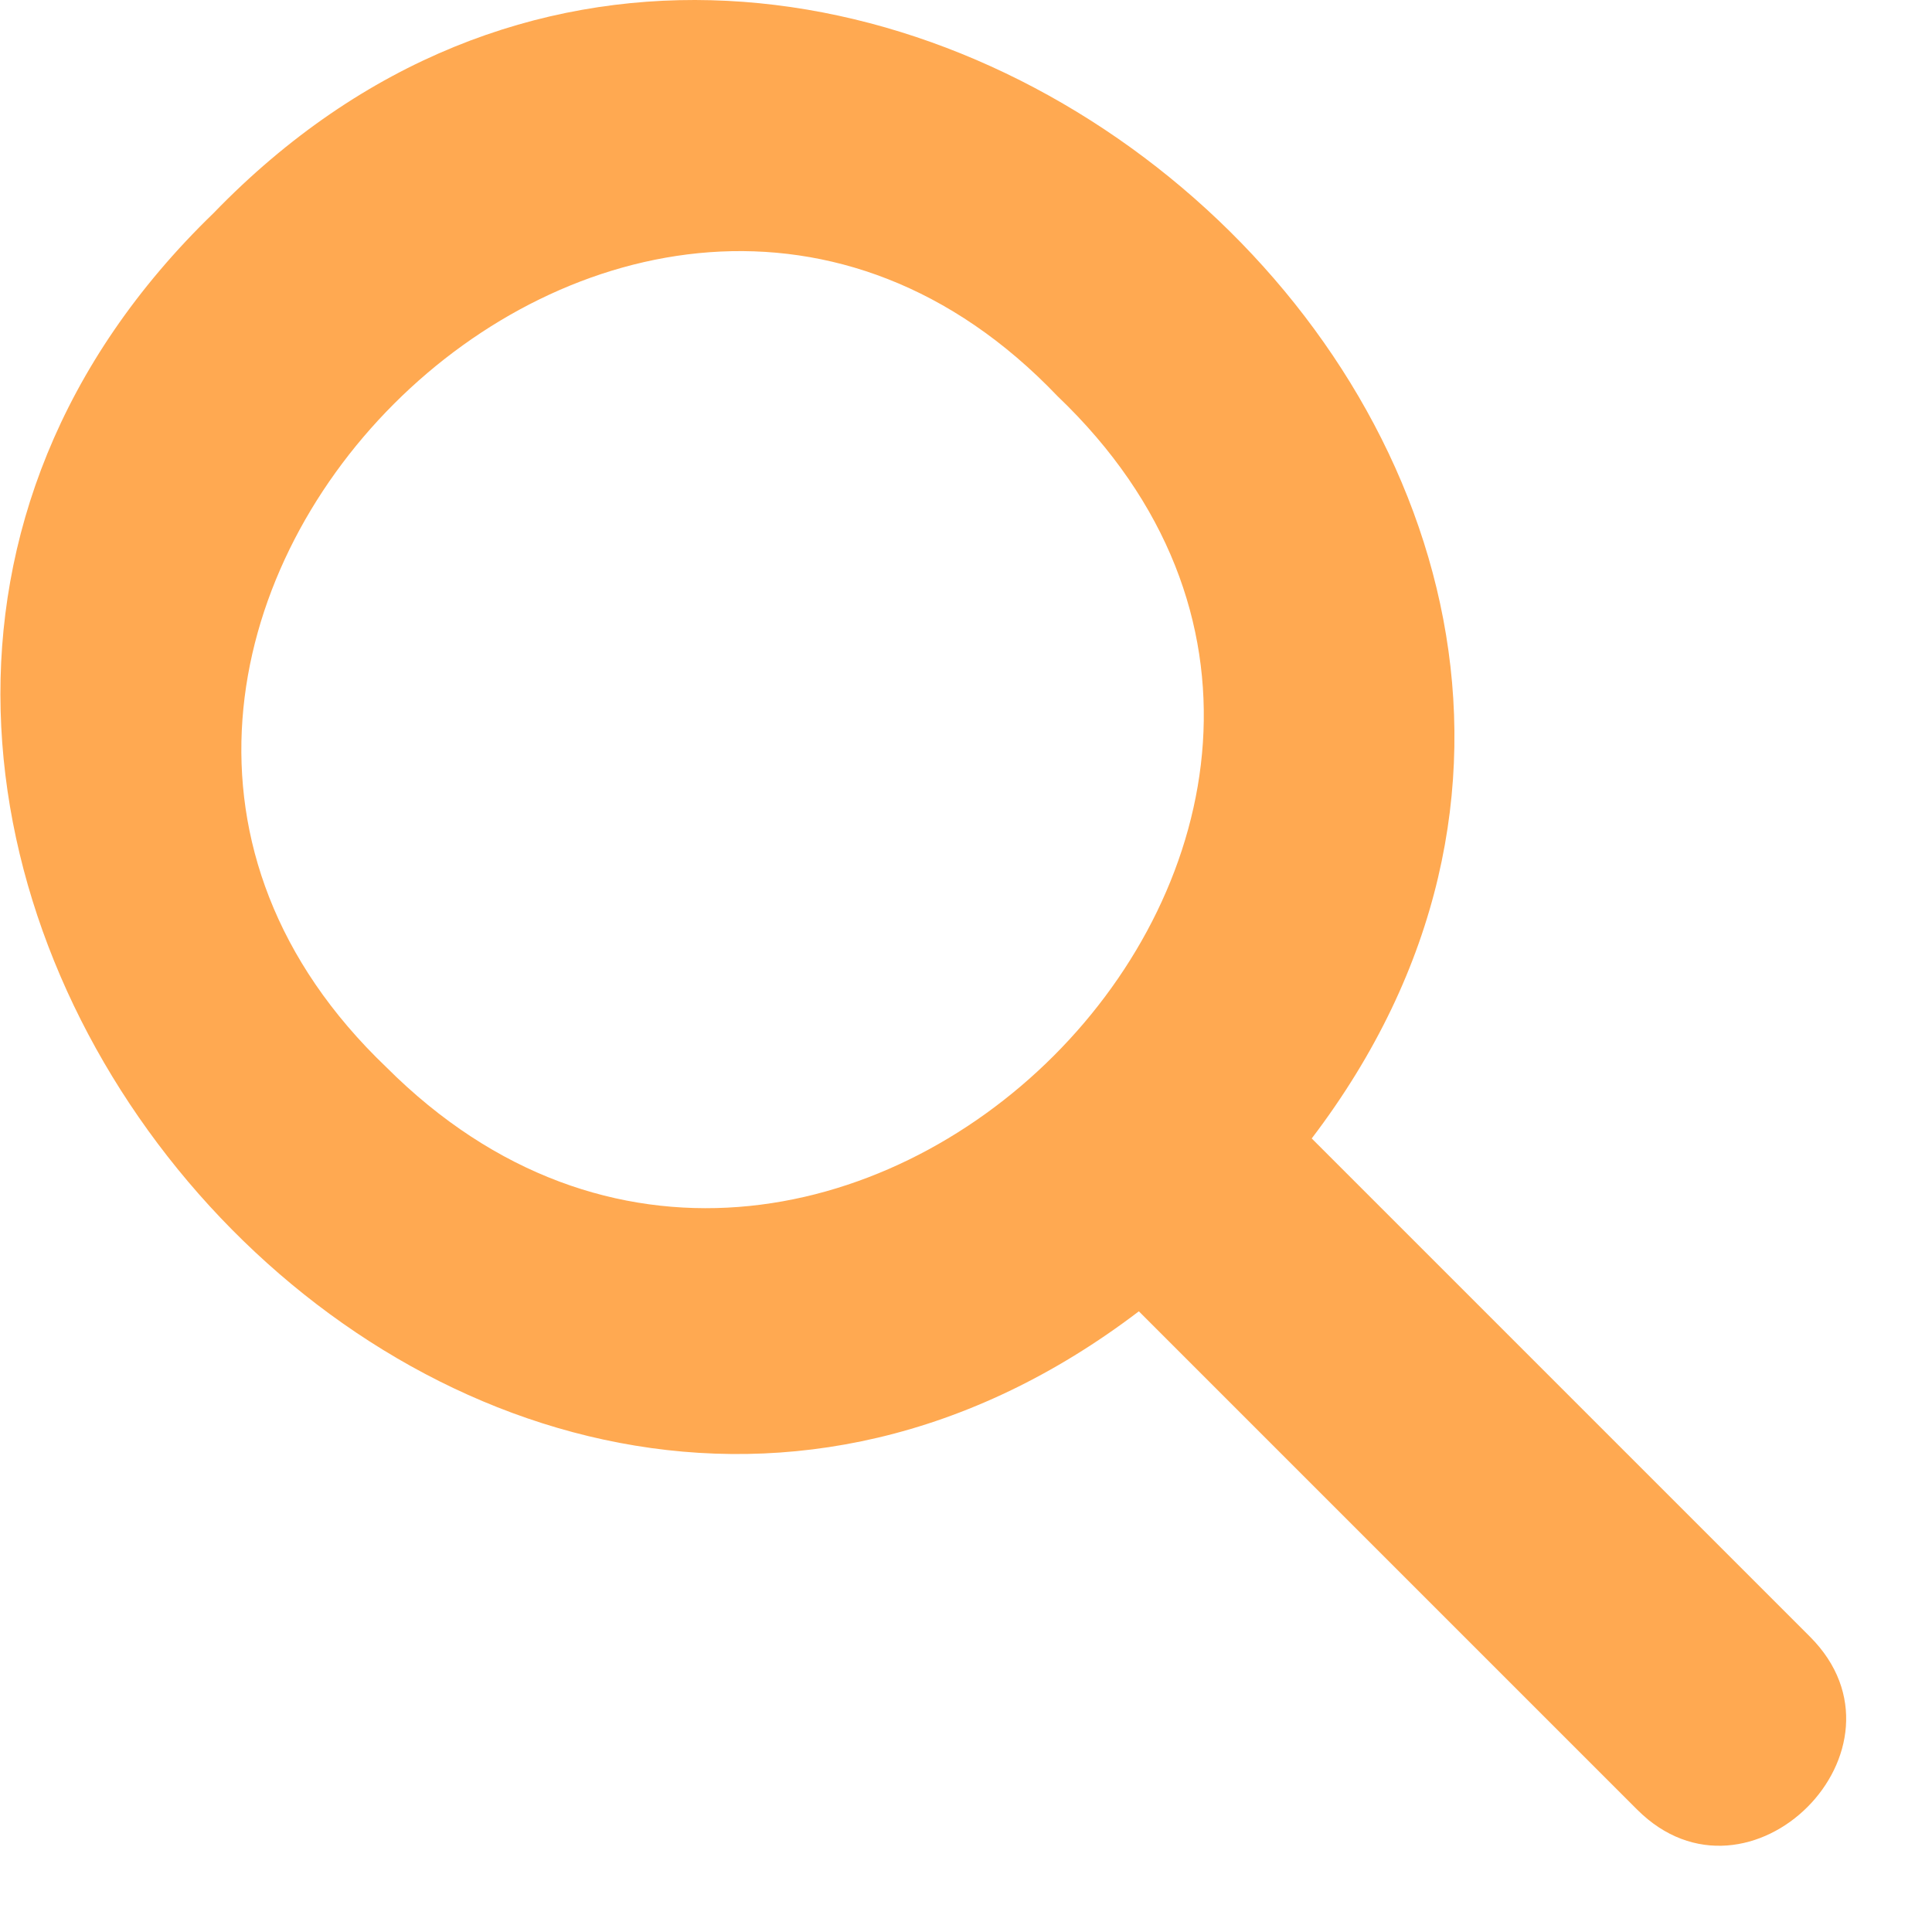
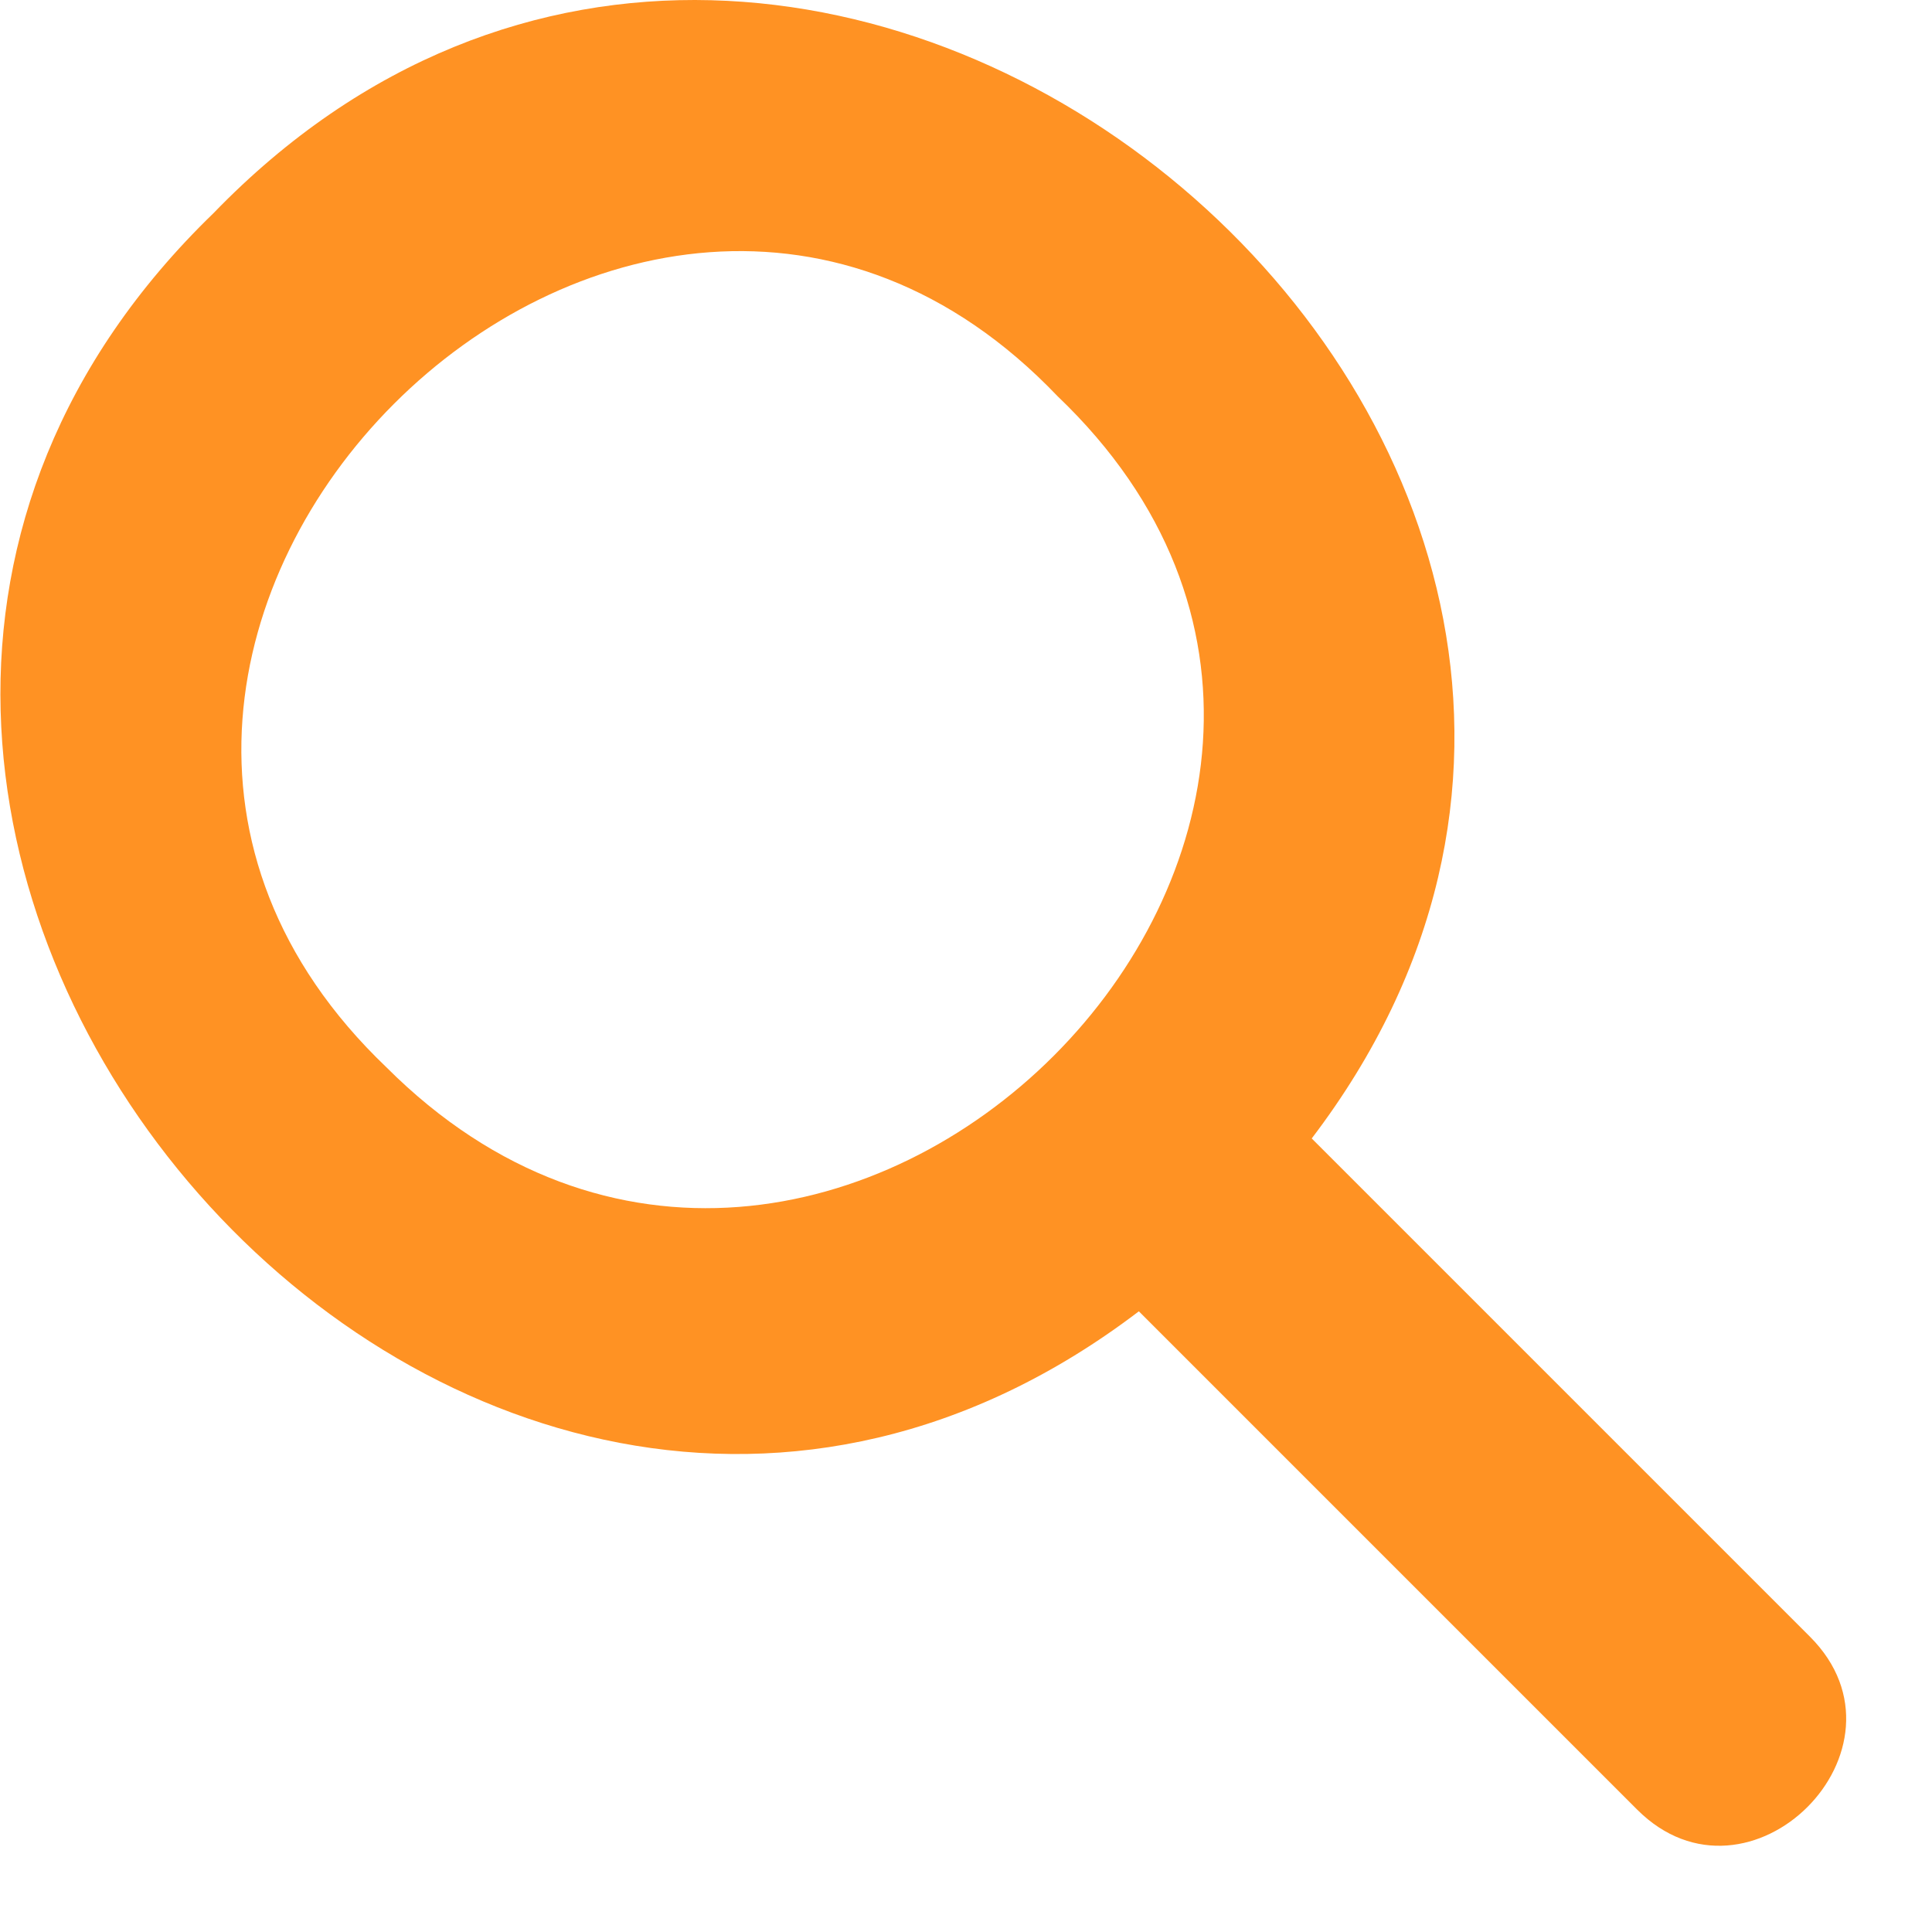
<svg xmlns="http://www.w3.org/2000/svg" width="19" height="19" viewBox="0 0 19 19" fill="none">
-   <path d="M17.8 16.096L12.9 11.196C18 4.496 8 -4.004 2.1 2.096C-4 7.996 4.5 17.996 11.2 12.896L16.1 17.796C17.2 18.896 18.9 17.196 17.8 16.096ZM3.8 10.496C-0.6 6.296 6.2 -0.504 10.4 3.896C14.8 8.096 8.1 14.796 3.8 10.496Z" fill="#FFA951" />
+   <path d="M17.8 16.096L12.9 11.196C18 4.496 8 -4.004 2.1 2.096C-4 7.996 4.5 17.996 11.2 12.896L16.1 17.796C17.2 18.896 18.9 17.196 17.8 16.096ZM3.8 10.496C-0.6 6.296 6.2 -0.504 10.4 3.896C14.8 8.096 8.1 14.796 3.8 10.496Z" fill="#FF9223" />
</svg>
